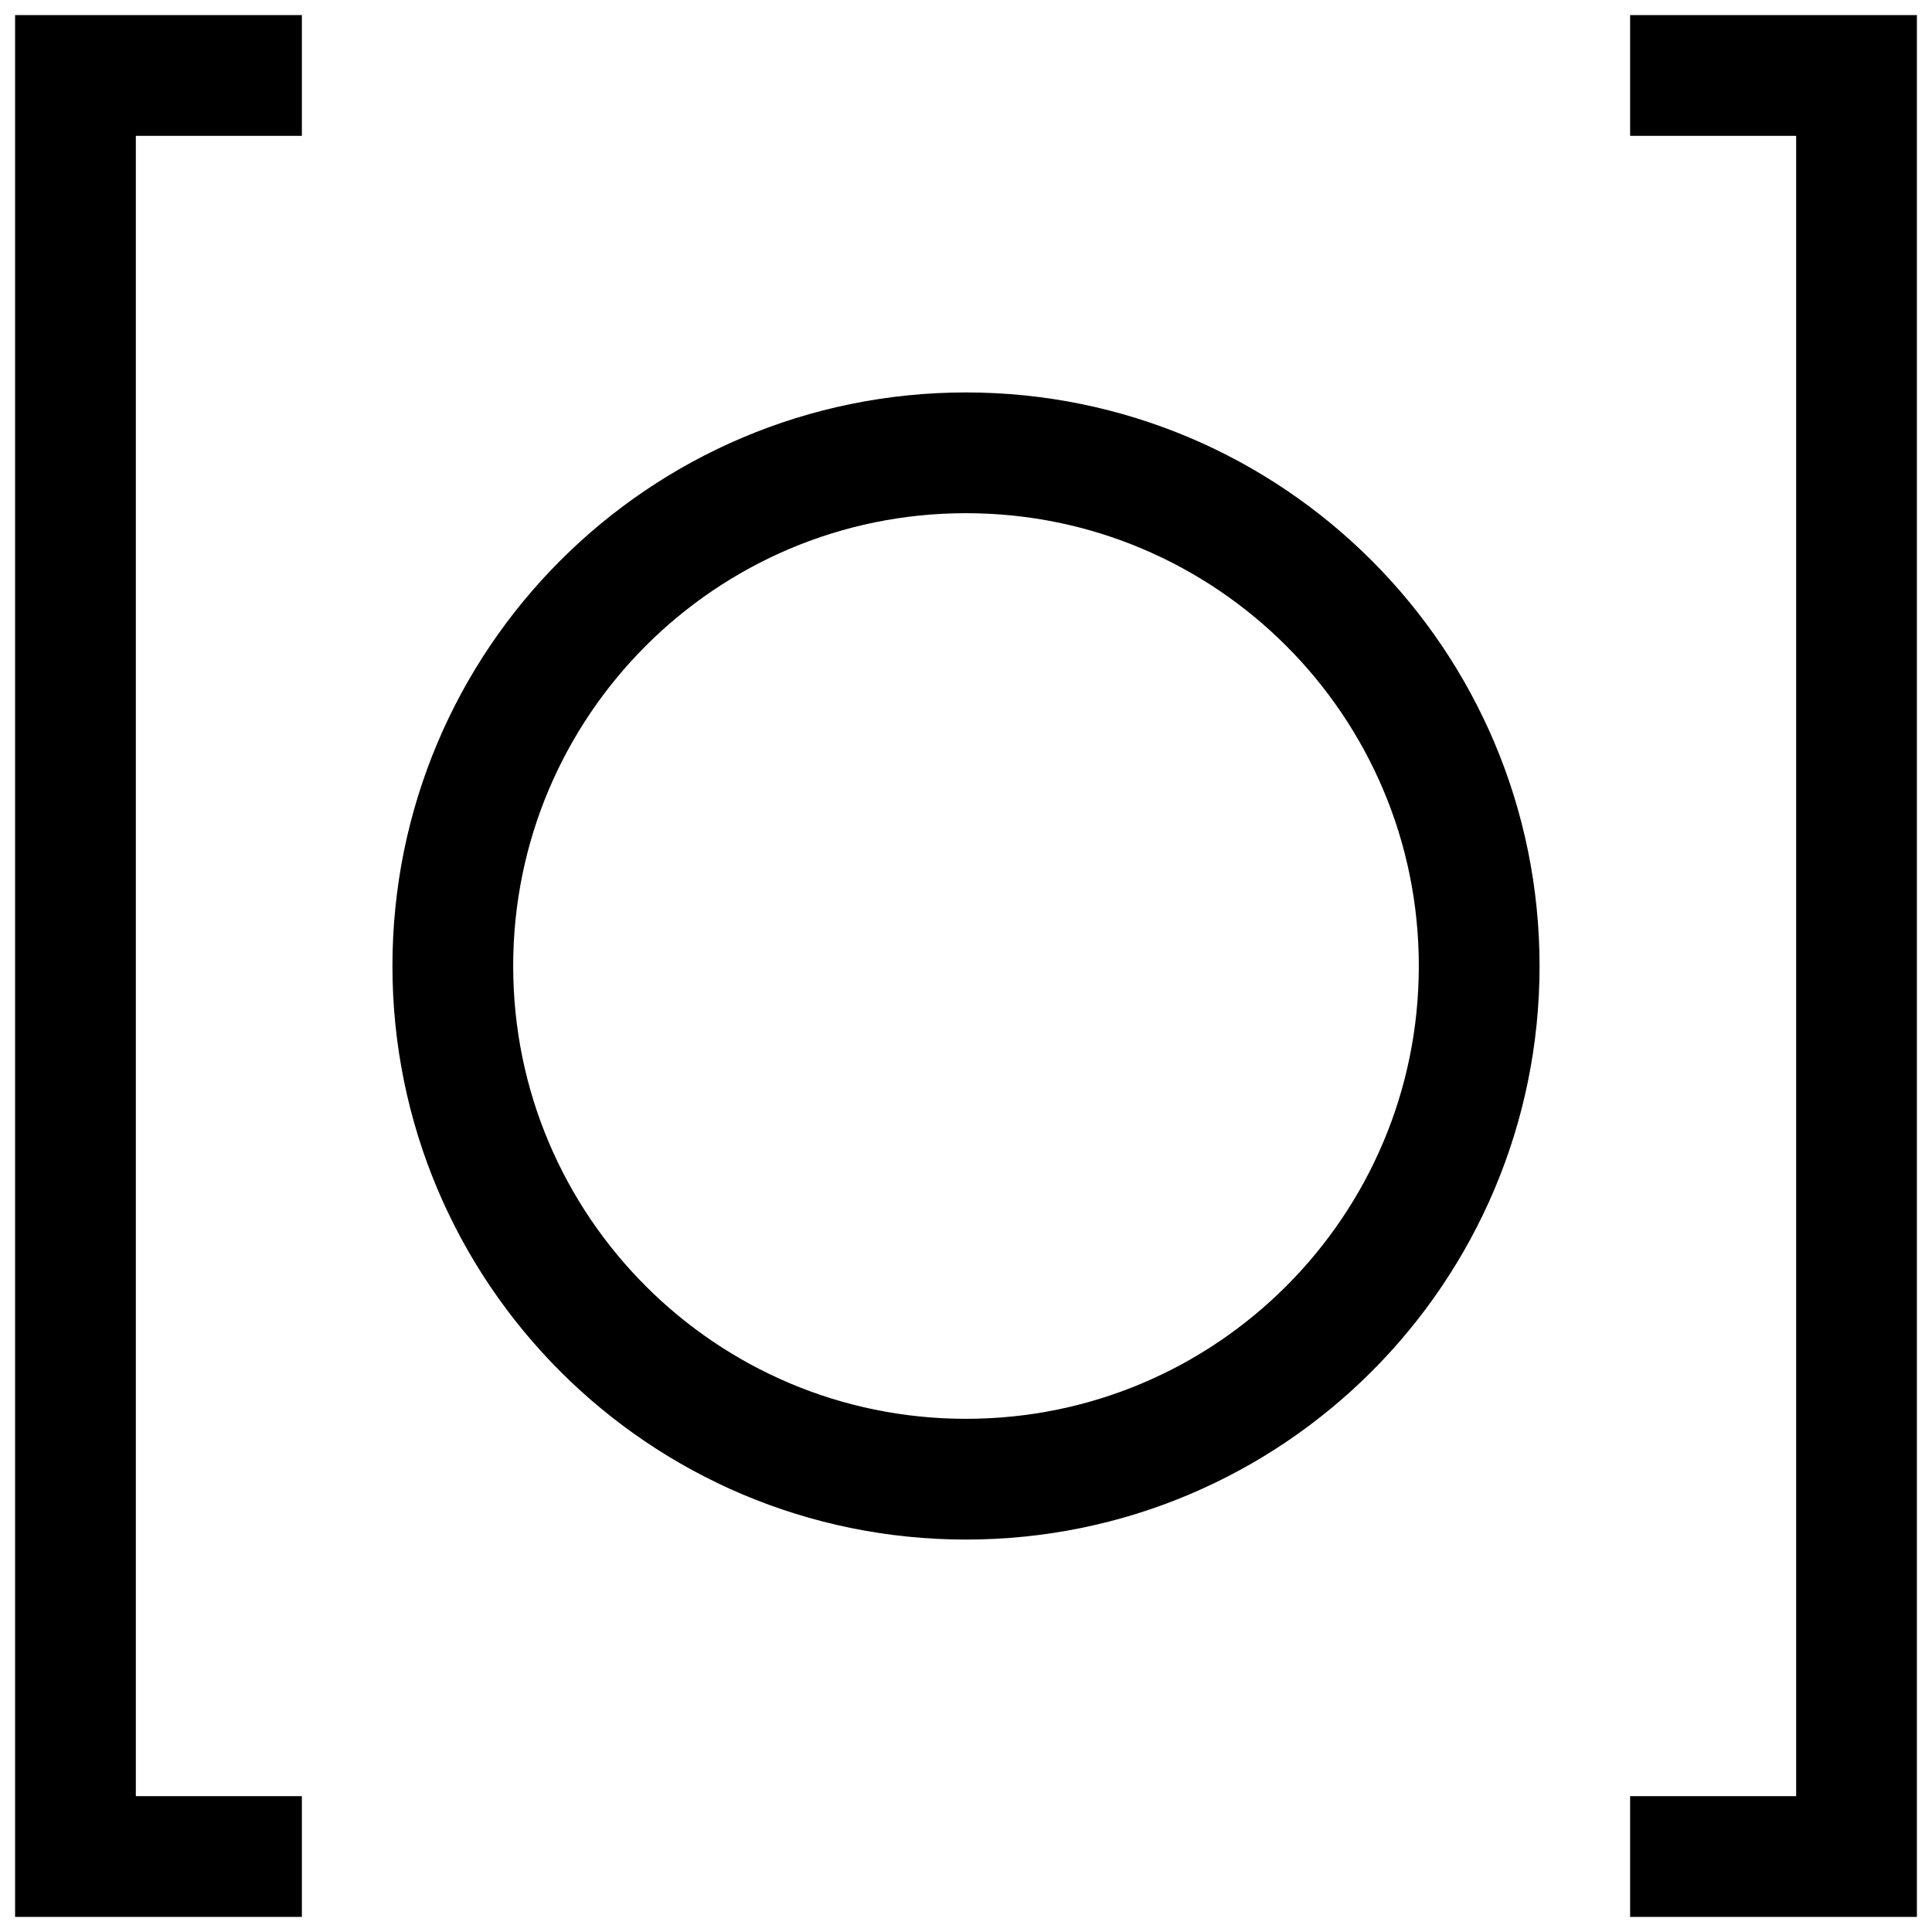
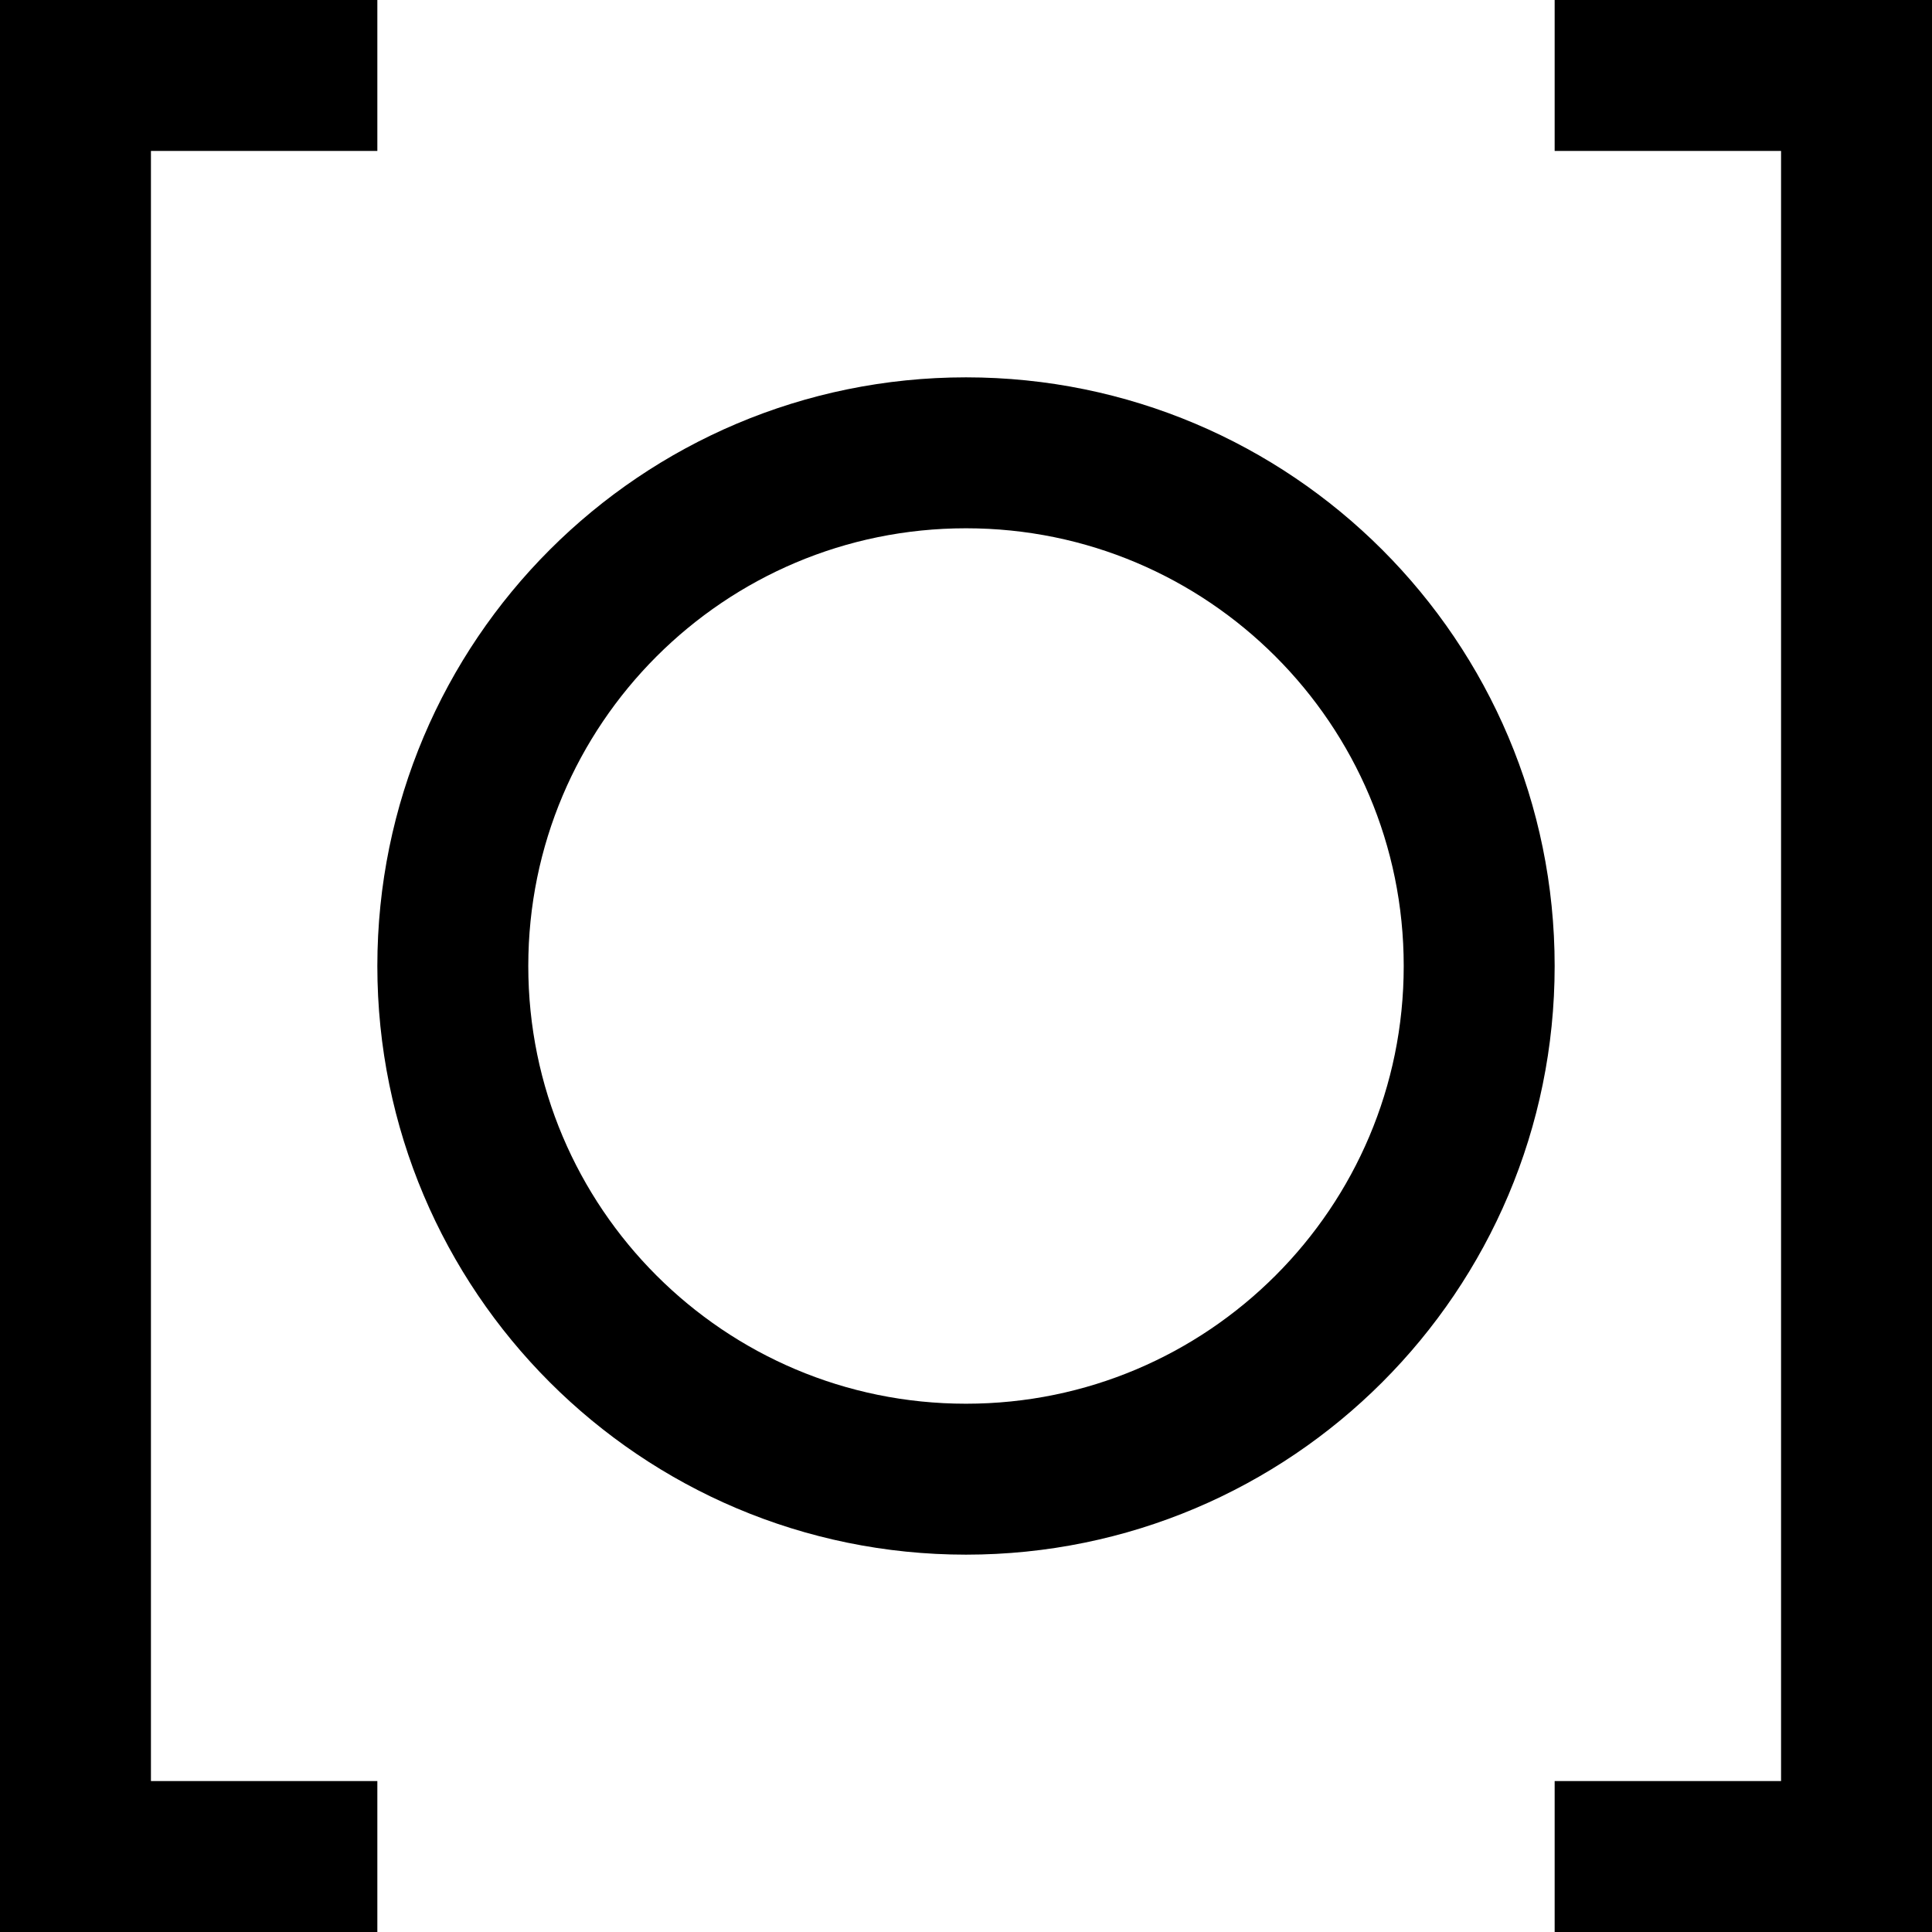
<svg xmlns="http://www.w3.org/2000/svg" id="x-brackets-icon" viewBox="0 0 128 128" width="128" height="128" version="1.1">
-   <path id="left-bracket" d="M 20 5 L 5 5 L 5 123 L 20 123" fill="none" stroke="#000000" stroke-width="8" />
-   <circle cx="64" cy="64" r="34" fill="none" stroke="#000000" stroke-width="8" />
-   <path id="right-bracket" d="M 108 5 L 123 5 L 123 123 L 108 123" fill="none" stroke="#000000" stroke-width="8" />
+   <path id="left-bracket" d="M 25 5 L 5 5 L 5 123 L 25 123" fill="none" stroke="#000000" stroke-width="10" />
+   <circle cx="64" cy="64" r="34" fill="none" stroke="#000000" stroke-width="10" />
+   <path id="right-bracket" d="M 103 5 L 123 5 L 123 123 L 103 123" fill="none" stroke="#000000" stroke-width="10" />
</svg>
